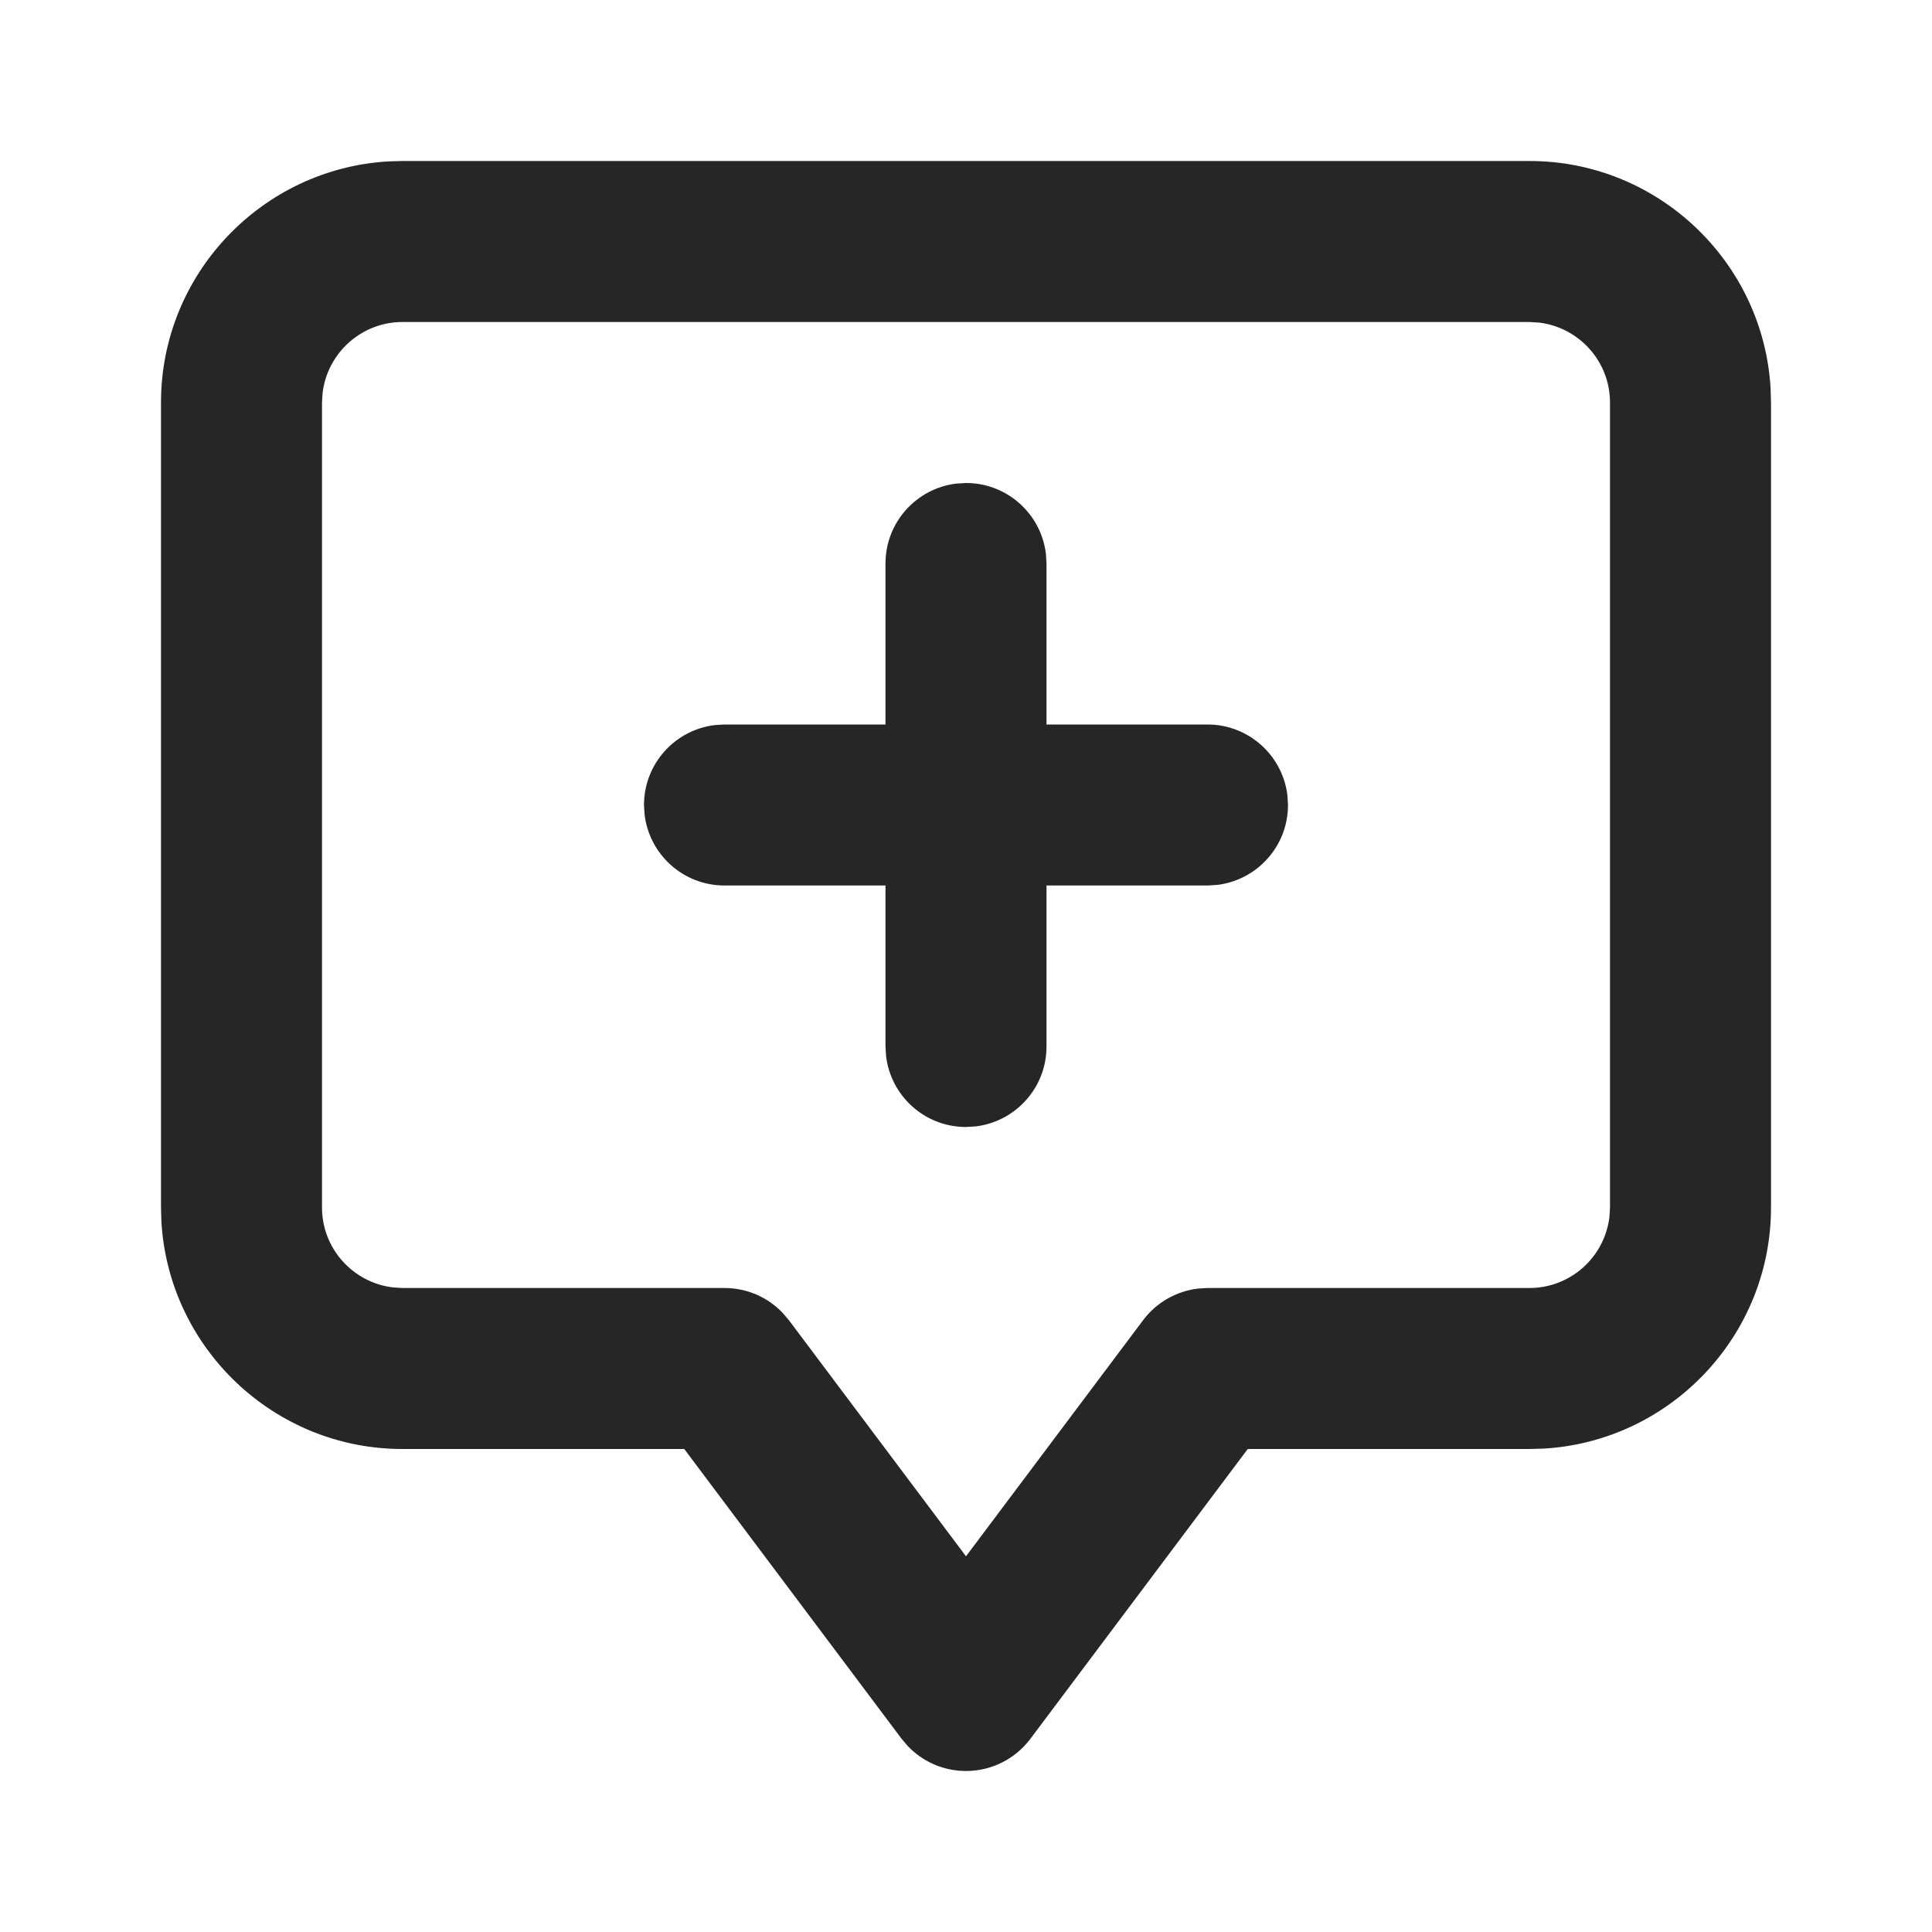
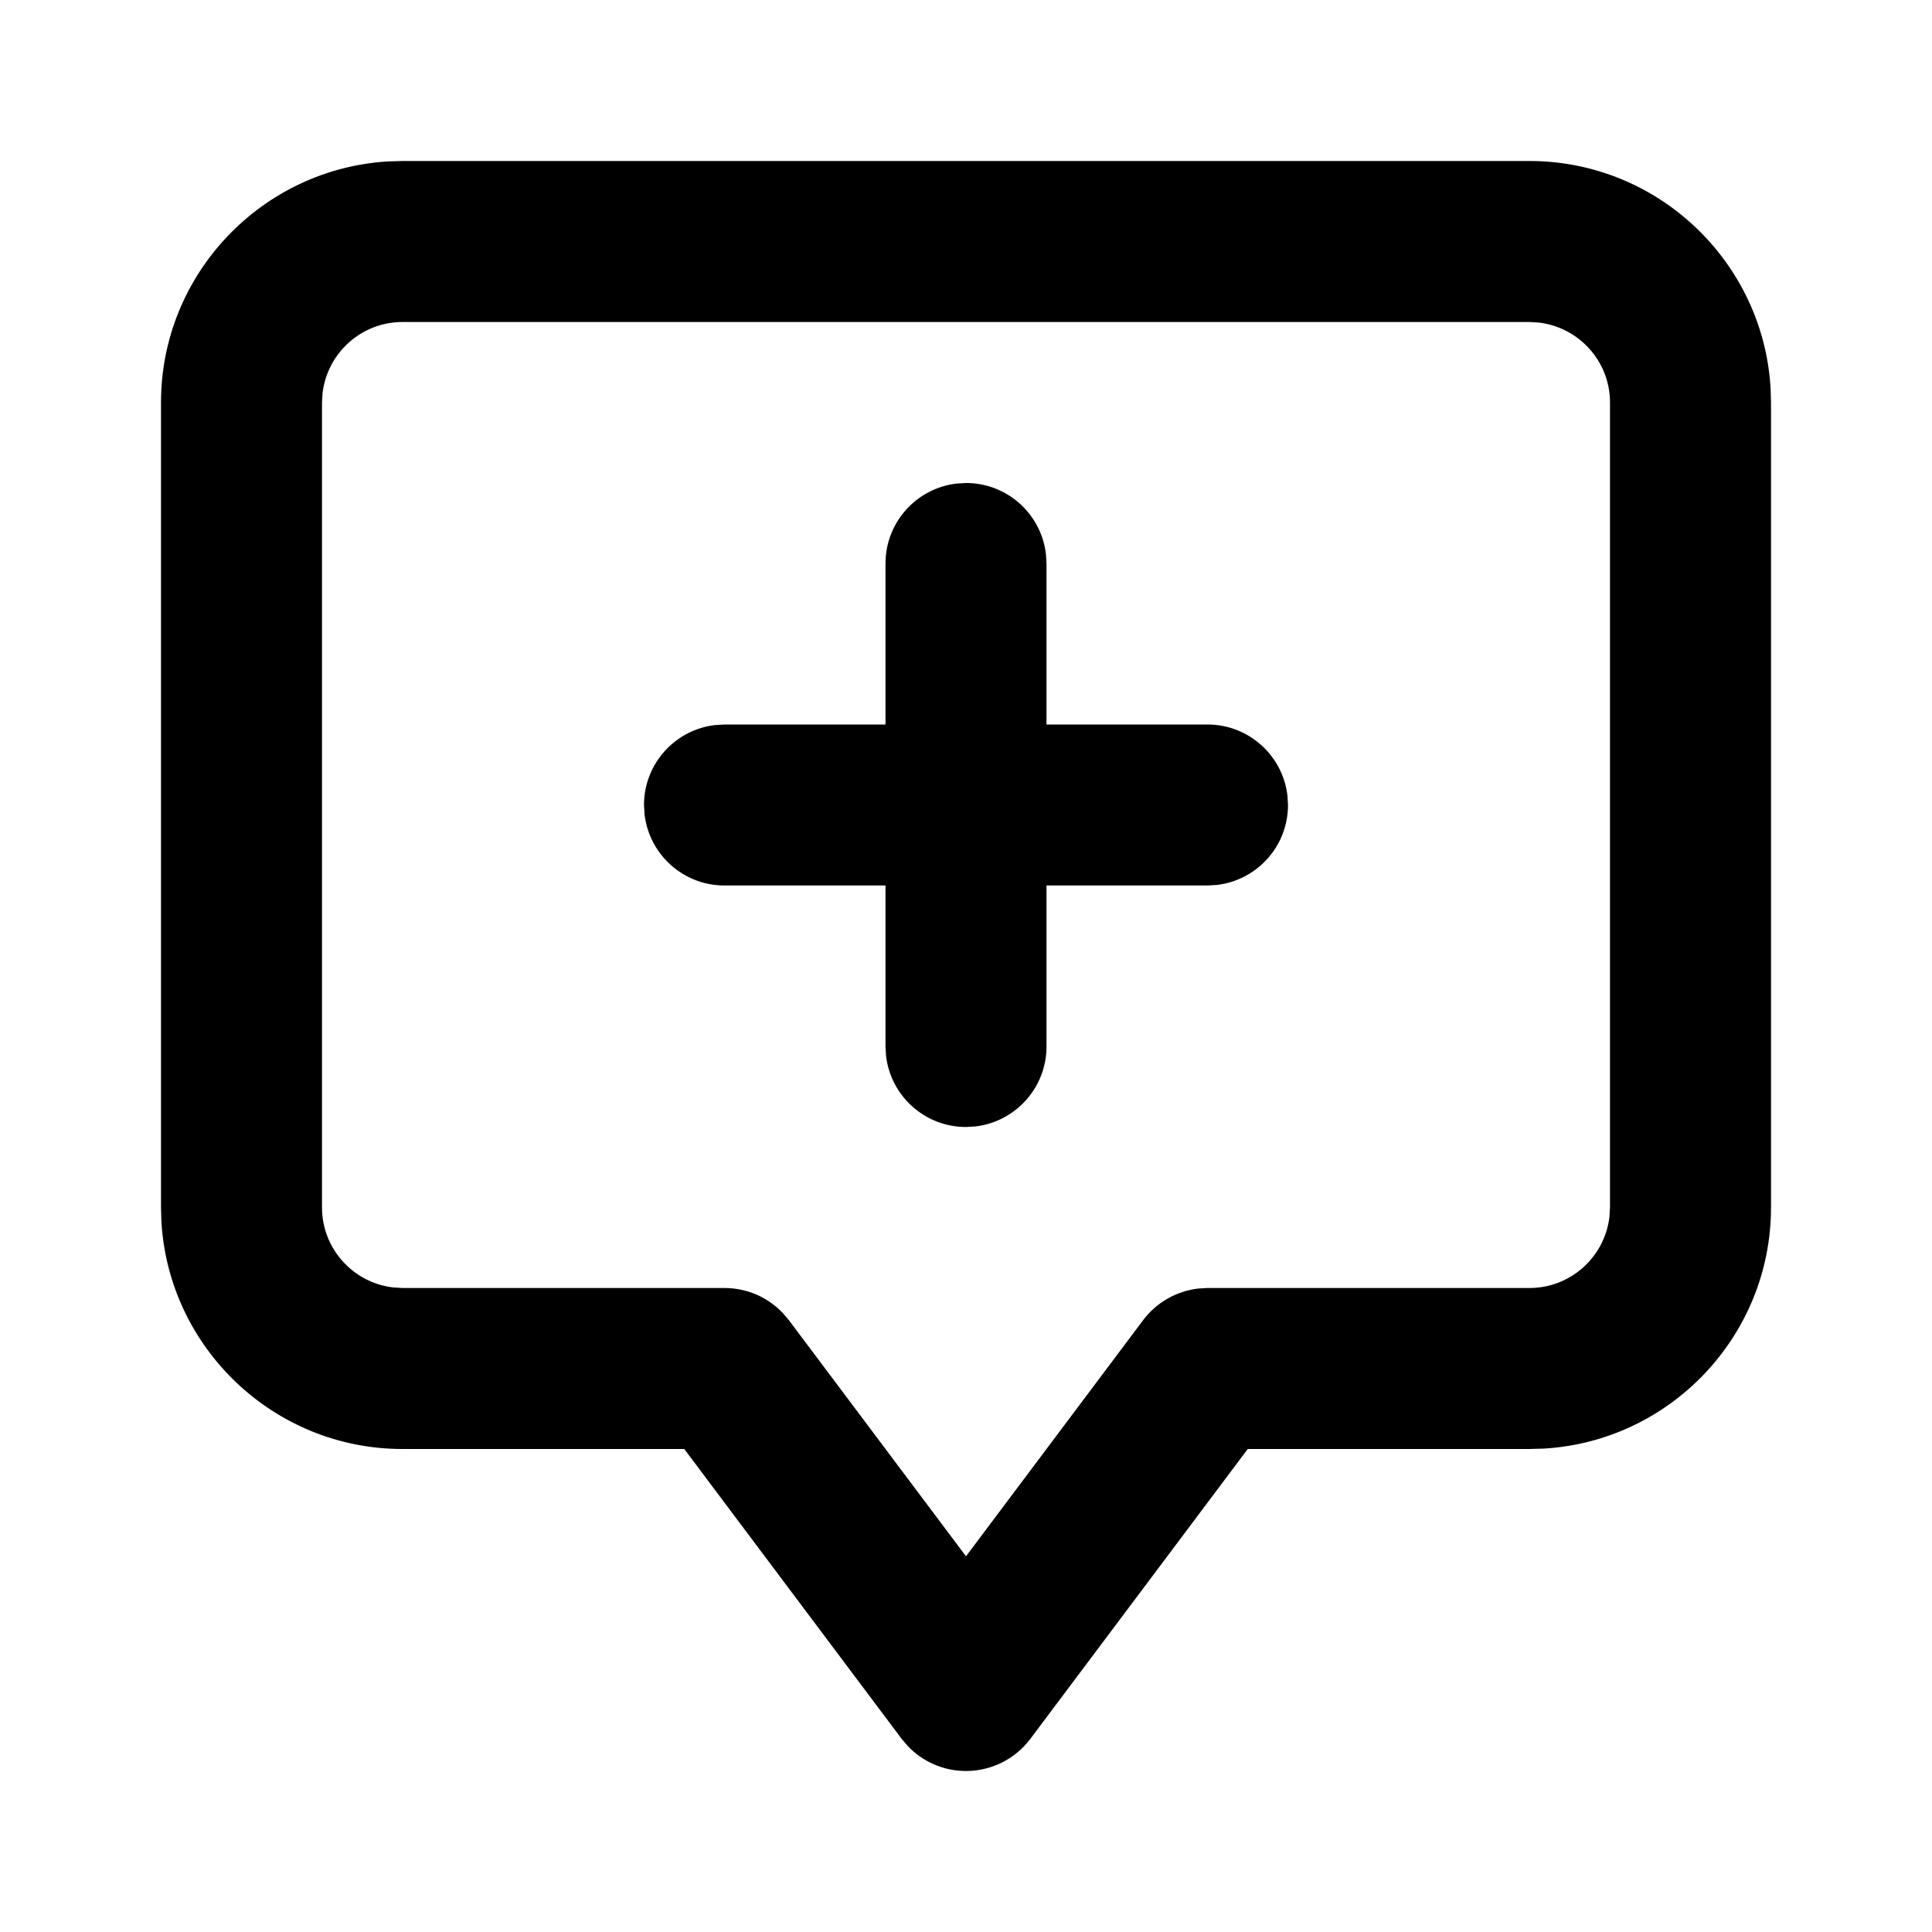
- <svg xmlns="http://www.w3.org/2000/svg" width="24" height="24" viewBox="0 0 24 24" fill="none">
-   <path fill-rule="evenodd" clip-rule="evenodd" d="M19 2C20.595 2 21.904 3.252 21.995 4.824L22 5V15C22 16.595 20.748 17.904 19.176 17.995L19 18H15.5L12.8 21.6C12.611 21.852 12.315 22 12 22C11.724 22 11.463 21.887 11.276 21.689L11.2 21.6L8.5 18H5C3.405 18 2.097 16.748 2.005 15.176L2 15V5C2 3.405 3.252 2.097 4.824 2.005L5 2H19ZM19 4H5C4.488 4 4.065 4.387 4.007 4.884L4 5V15C4 15.512 4.387 15.935 4.884 15.993L5 16H9C9.276 16 9.537 16.113 9.724 16.311L9.8 16.4L12 19.333L14.2 16.4C14.365 16.18 14.613 16.039 14.883 16.007L15 16H19C19.512 16 19.935 15.613 19.993 15.116L20 15V5C20 4.488 19.613 4.065 19.116 4.007L19 4ZM12 6C12.513 6 12.935 6.386 12.993 6.883L13 7V9H15C15.513 9 15.935 9.386 15.993 9.883L16 10C16 10.513 15.614 10.935 15.117 10.993L15 11H13V13C13 13.513 12.614 13.935 12.117 13.993L12 14C11.487 14 11.065 13.614 11.007 13.117L11 13V11H9C8.487 11 8.065 10.614 8.007 10.117L8 10C8 9.487 8.386 9.065 8.883 9.007L9 9H11V7C11 6.487 11.386 6.065 11.883 6.007L12 6Z" fill="#262626" />
+ <svg xmlns="http://www.w3.org/2000/svg" viewBox="0 0 24 24" fill="none">
+   <path fill-rule="evenodd" clip-rule="evenodd" d="M19 2C20.595 2 21.904 3.252 21.995 4.824L22 5V15C22 16.595 20.748 17.904 19.176 17.995L19 18H15.5L12.8 21.6C12.611 21.852 12.315 22 12 22C11.724 22 11.463 21.887 11.276 21.689L11.2 21.6L8.5 18H5C3.405 18 2.097 16.748 2.005 15.176L2 15V5C2 3.405 3.252 2.097 4.824 2.005L5 2H19ZM19 4H5C4.488 4 4.065 4.387 4.007 4.884L4 5V15C4 15.512 4.387 15.935 4.884 15.993L5 16H9C9.276 16 9.537 16.113 9.724 16.311L9.8 16.4L12 19.333L14.2 16.4C14.365 16.18 14.613 16.039 14.883 16.007L15 16H19C19.512 16 19.935 15.613 19.993 15.116L20 15V5C20 4.488 19.613 4.065 19.116 4.007L19 4ZM12 6C12.513 6 12.935 6.386 12.993 6.883L13 7V9H15C15.513 9 15.935 9.386 15.993 9.883L16 10C16 10.513 15.614 10.935 15.117 10.993L15 11H13V13C13 13.513 12.614 13.935 12.117 13.993L12 14C11.487 14 11.065 13.614 11.007 13.117L11 13V11H9C8.487 11 8.065 10.614 8.007 10.117L8 10C8 9.487 8.386 9.065 8.883 9.007L9 9H11V7C11 6.487 11.386 6.065 11.883 6.007L12 6Z" fill="currentColor" />
</svg>
